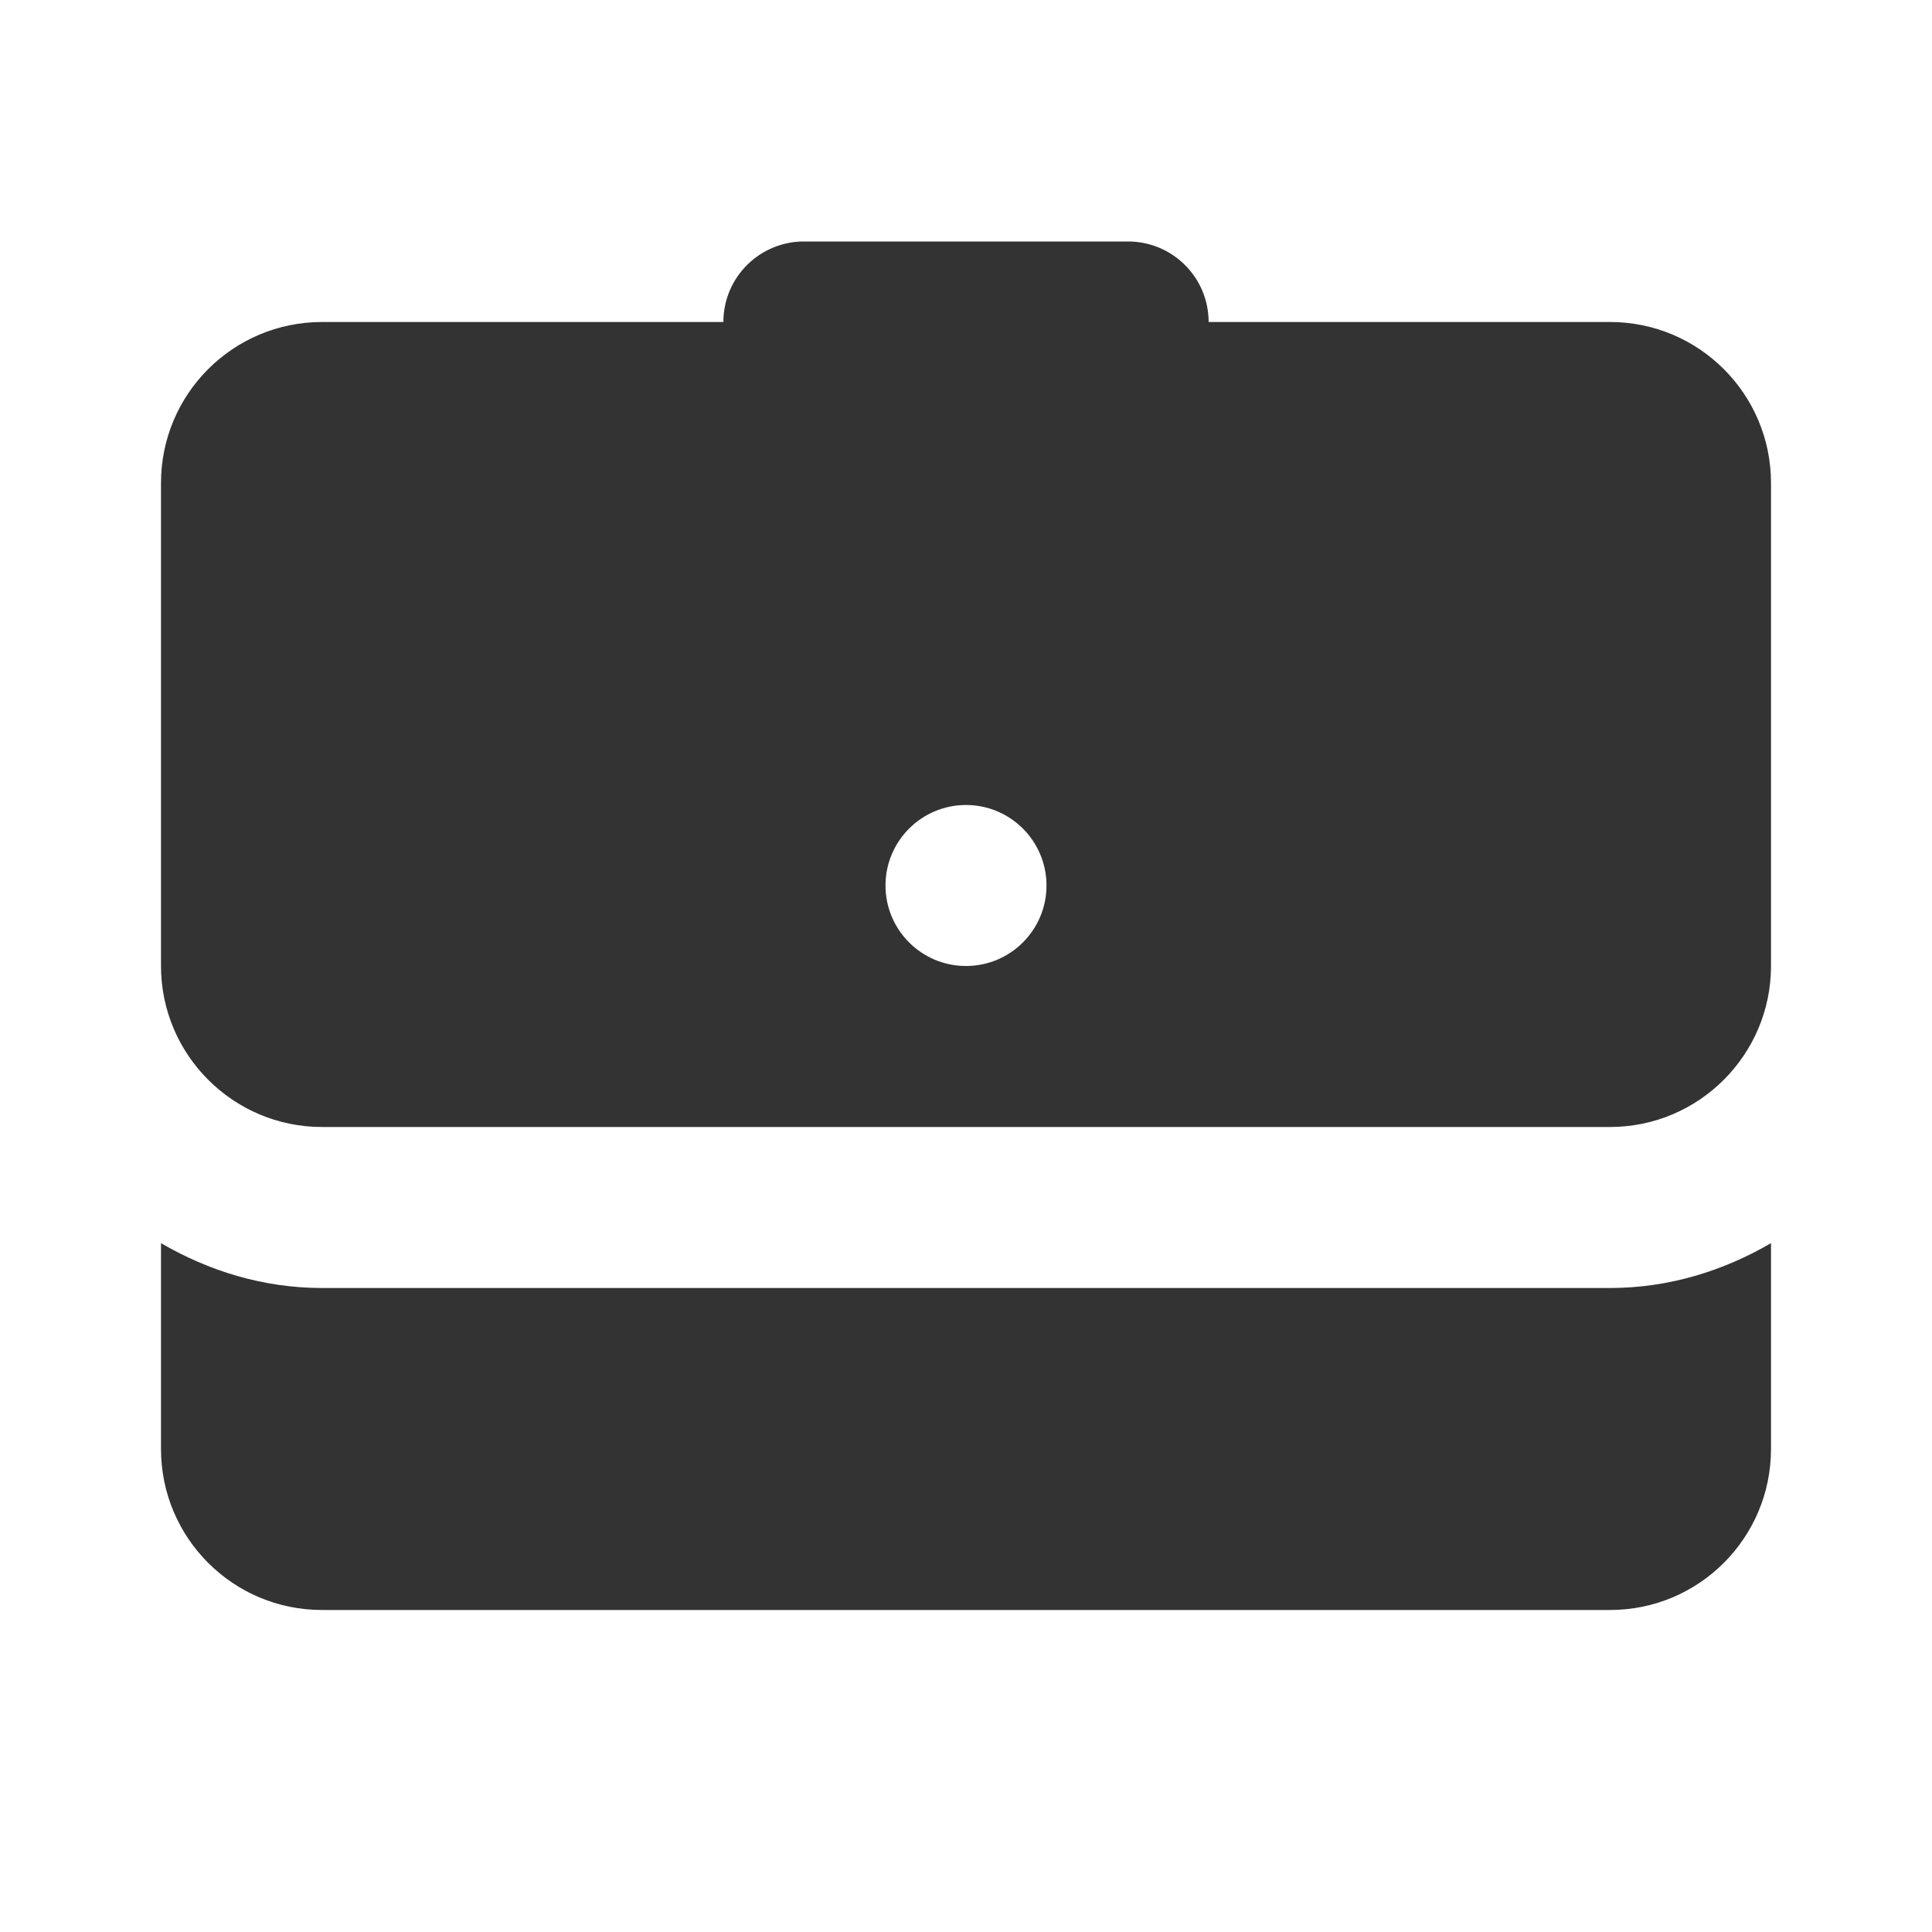
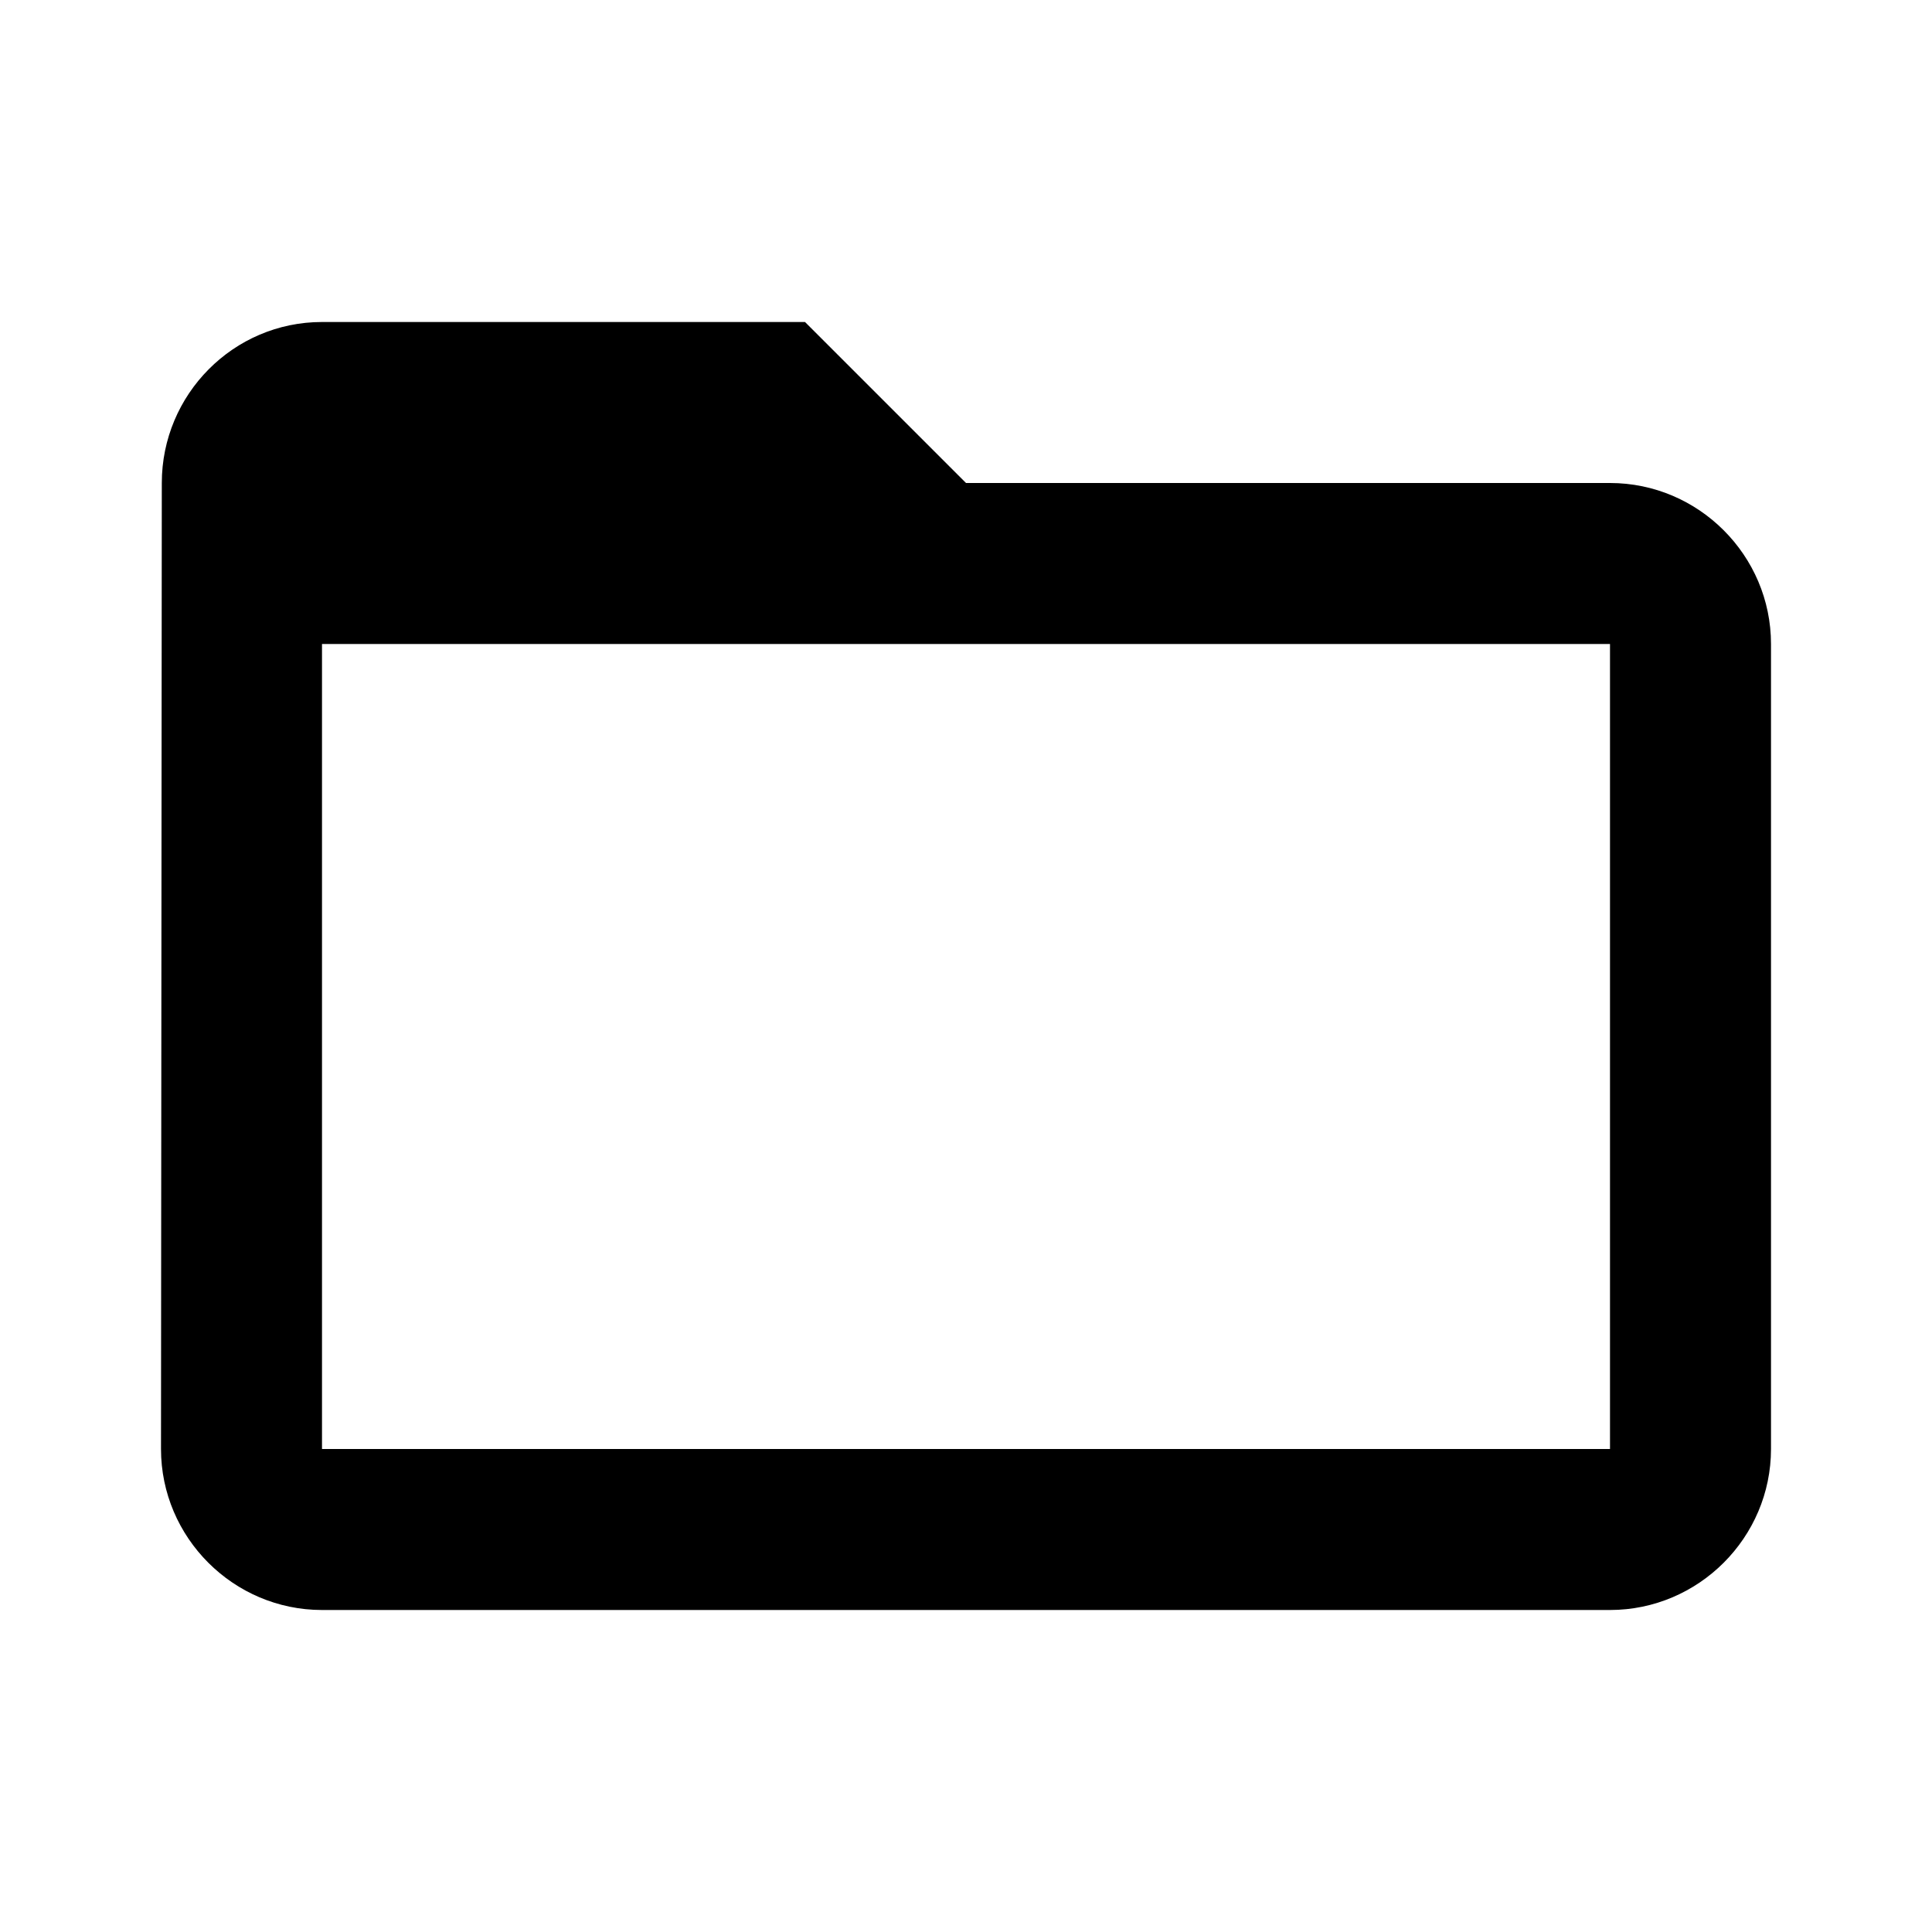
- <svg xmlns="http://www.w3.org/2000/svg" viewBox="0,0,256,256" width="30px" height="30px" fill-rule="nonzero">
-   <g fill="#333333" fill-rule="nonzero" stroke="none" stroke-width="1" stroke-linecap="butt" stroke-linejoin="miter" stroke-miterlimit="10" stroke-dasharray="" stroke-dashoffset="0" font-family="none" font-weight="none" font-size="none" text-anchor="none" style="mix-blend-mode: normal">
-     <g transform="scale(10.66667,10.66667)">
-       <path d="M10,3c-0.268,-0.004 -0.525,0.1 -0.716,0.288c-0.191,0.188 -0.298,0.444 -0.298,0.712h-4.986c-1.105,0 -2,0.895 -2,2v6c0,1.103 0.897,2 2,2h16c1.103,0 2,-0.897 2,-2v-6c0,-1.105 -0.895,-2 -2,-2h-4.986c0,-0.268 -0.107,-0.524 -0.298,-0.712c-0.191,-0.188 -0.448,-0.292 -0.716,-0.288zM12,10c0.552,0 1,0.448 1,1c0,0.552 -0.448,1 -1,1c-0.552,0 -1,-0.448 -1,-1c0,-0.552 0.448,-1 1,-1zM2,15.443v2.557c0,1.105 0.895,2 2,2h16c1.105,0 2,-0.895 2,-2v-2.557c-0.591,0.344 -1.268,0.557 -2,0.557h-16c-0.732,0 -1.409,-0.213 -2,-0.557z" />
-     </g>
-   </g>
+ <svg xmlns="http://www.w3.org/2000/svg" height="24px" viewBox="0 0 24 24" width="24px" fill="#000000">
+   <path d="M0 0h24v24H0V0z" fill="none" />
+   <path d="M20 6h-8l-2-2H4c-1.1 0-1.99.9-1.99 2L2 18c0 1.1.9 2 2 2h16c1.1 0 2-.9 2-2V8c0-1.1-.9-2-2-2zm0 12H4V8h16v10z" />
</svg>
